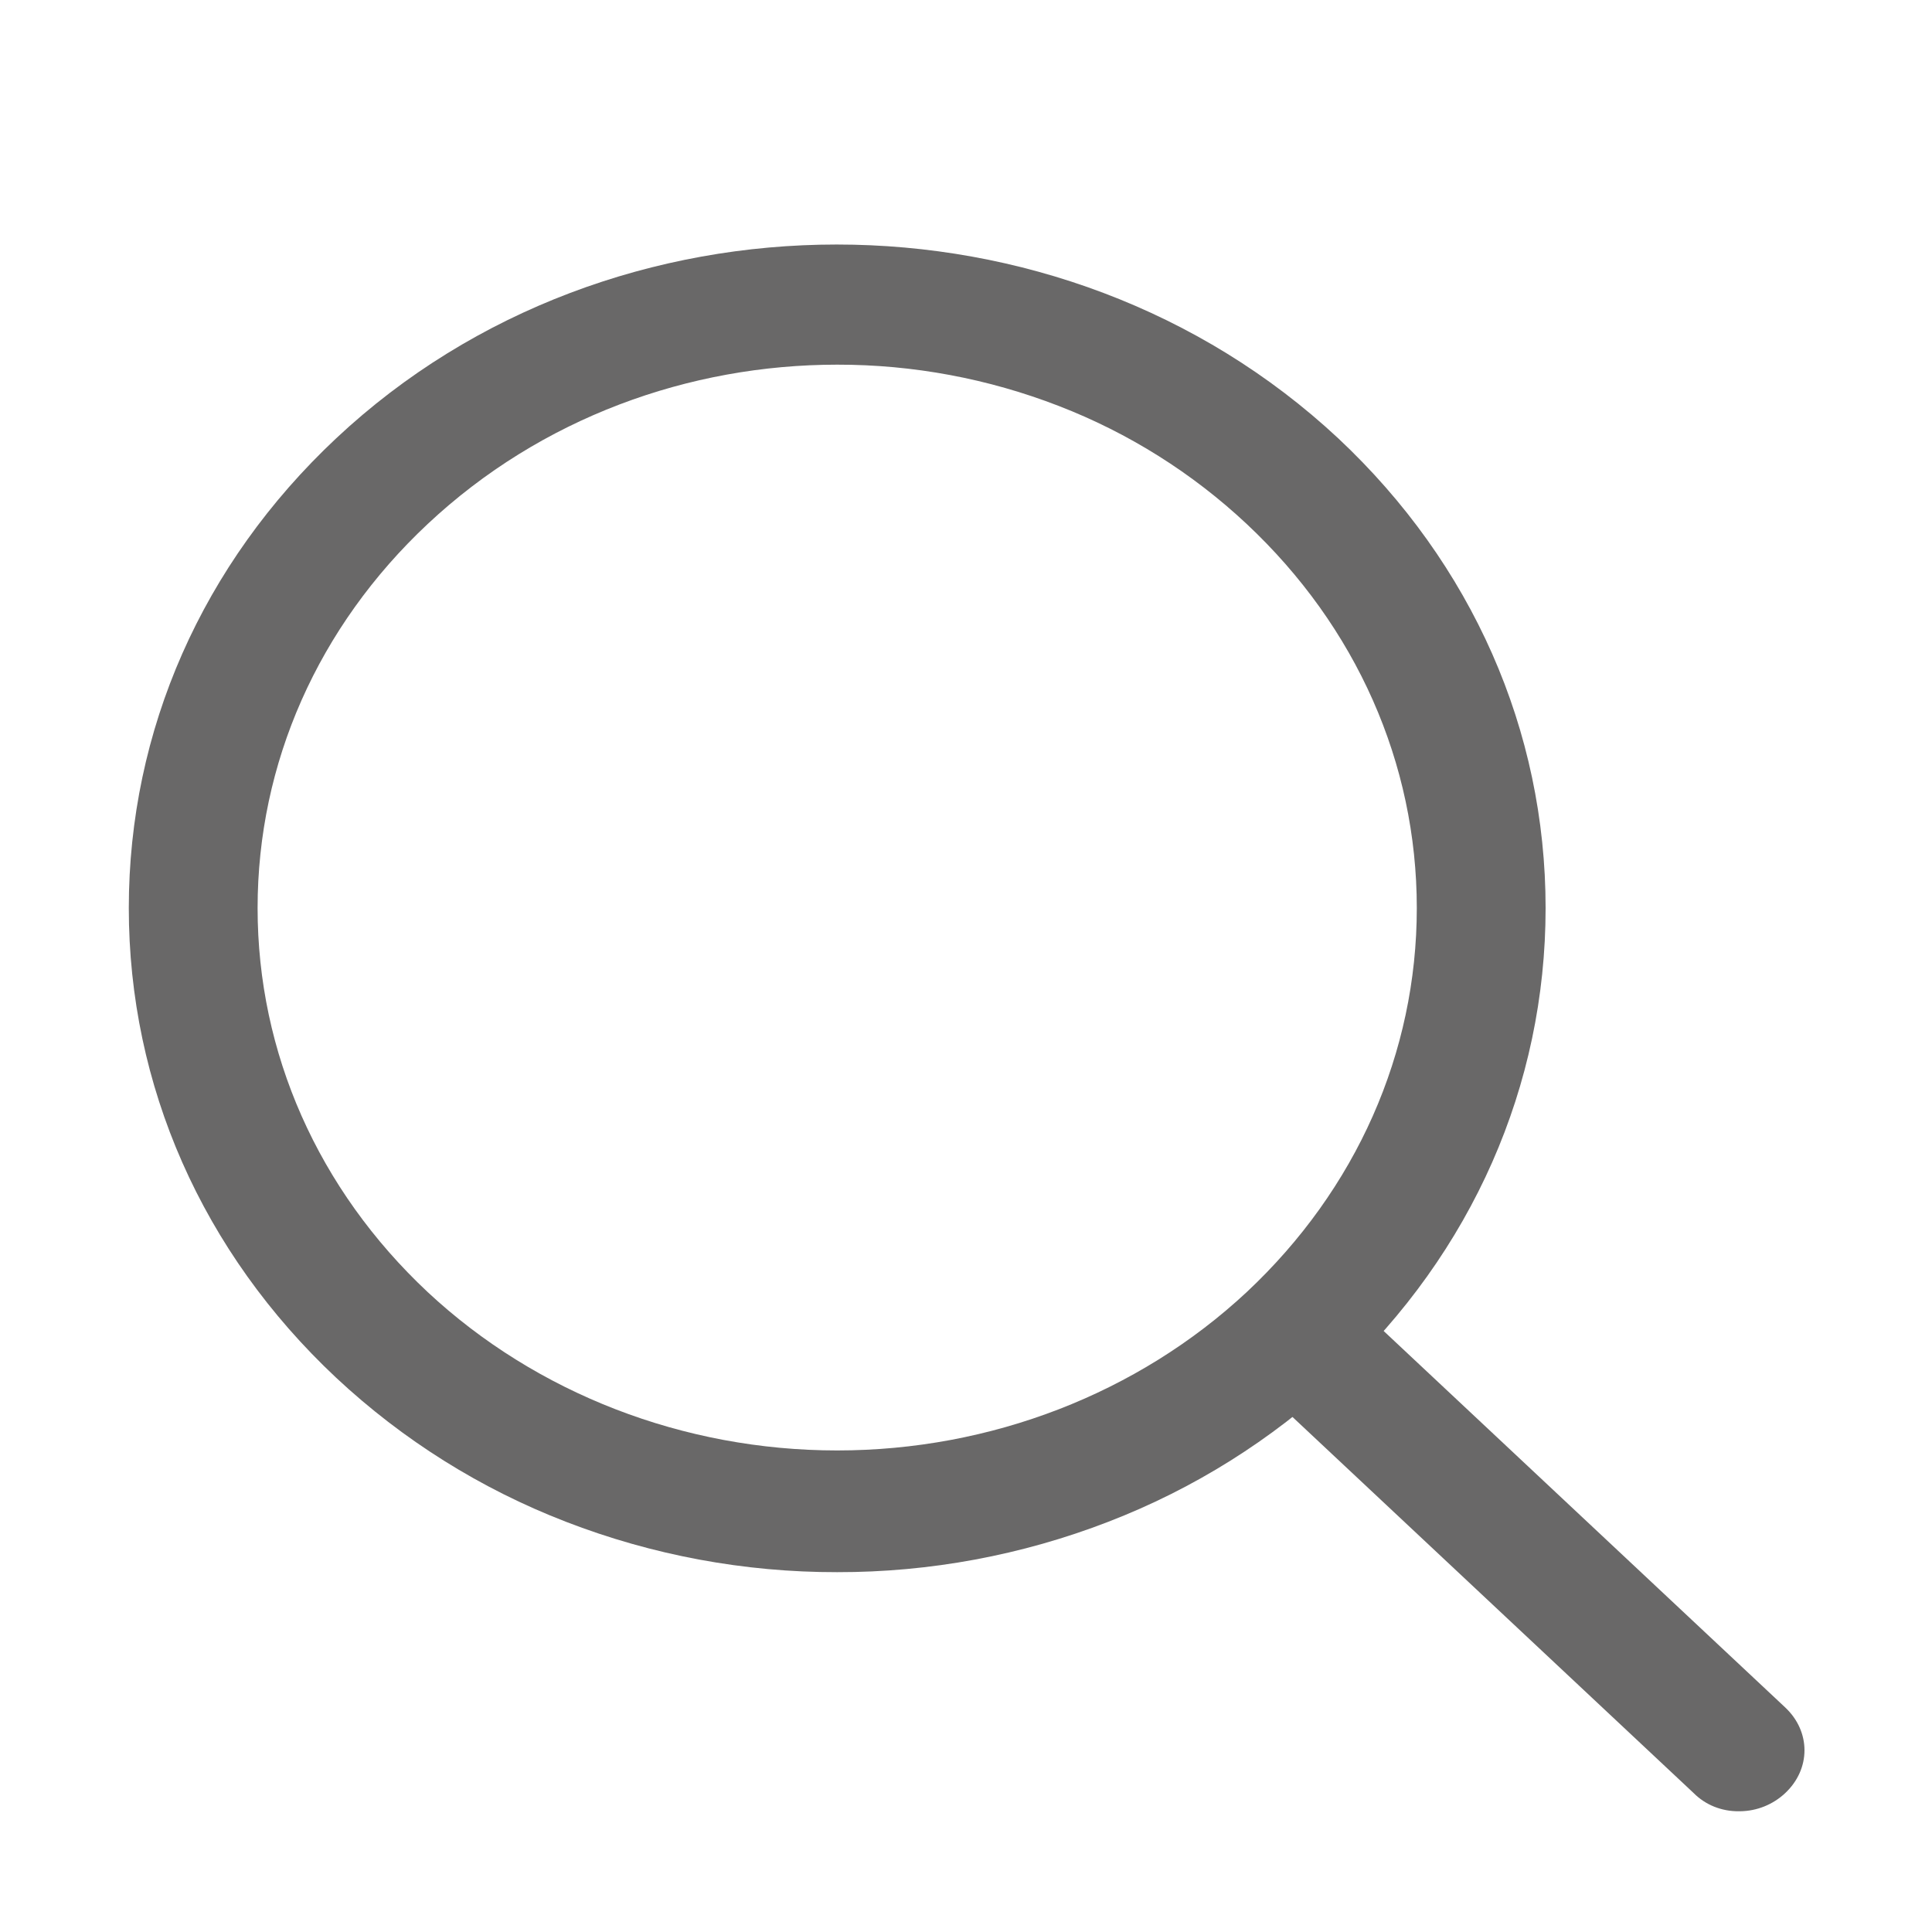
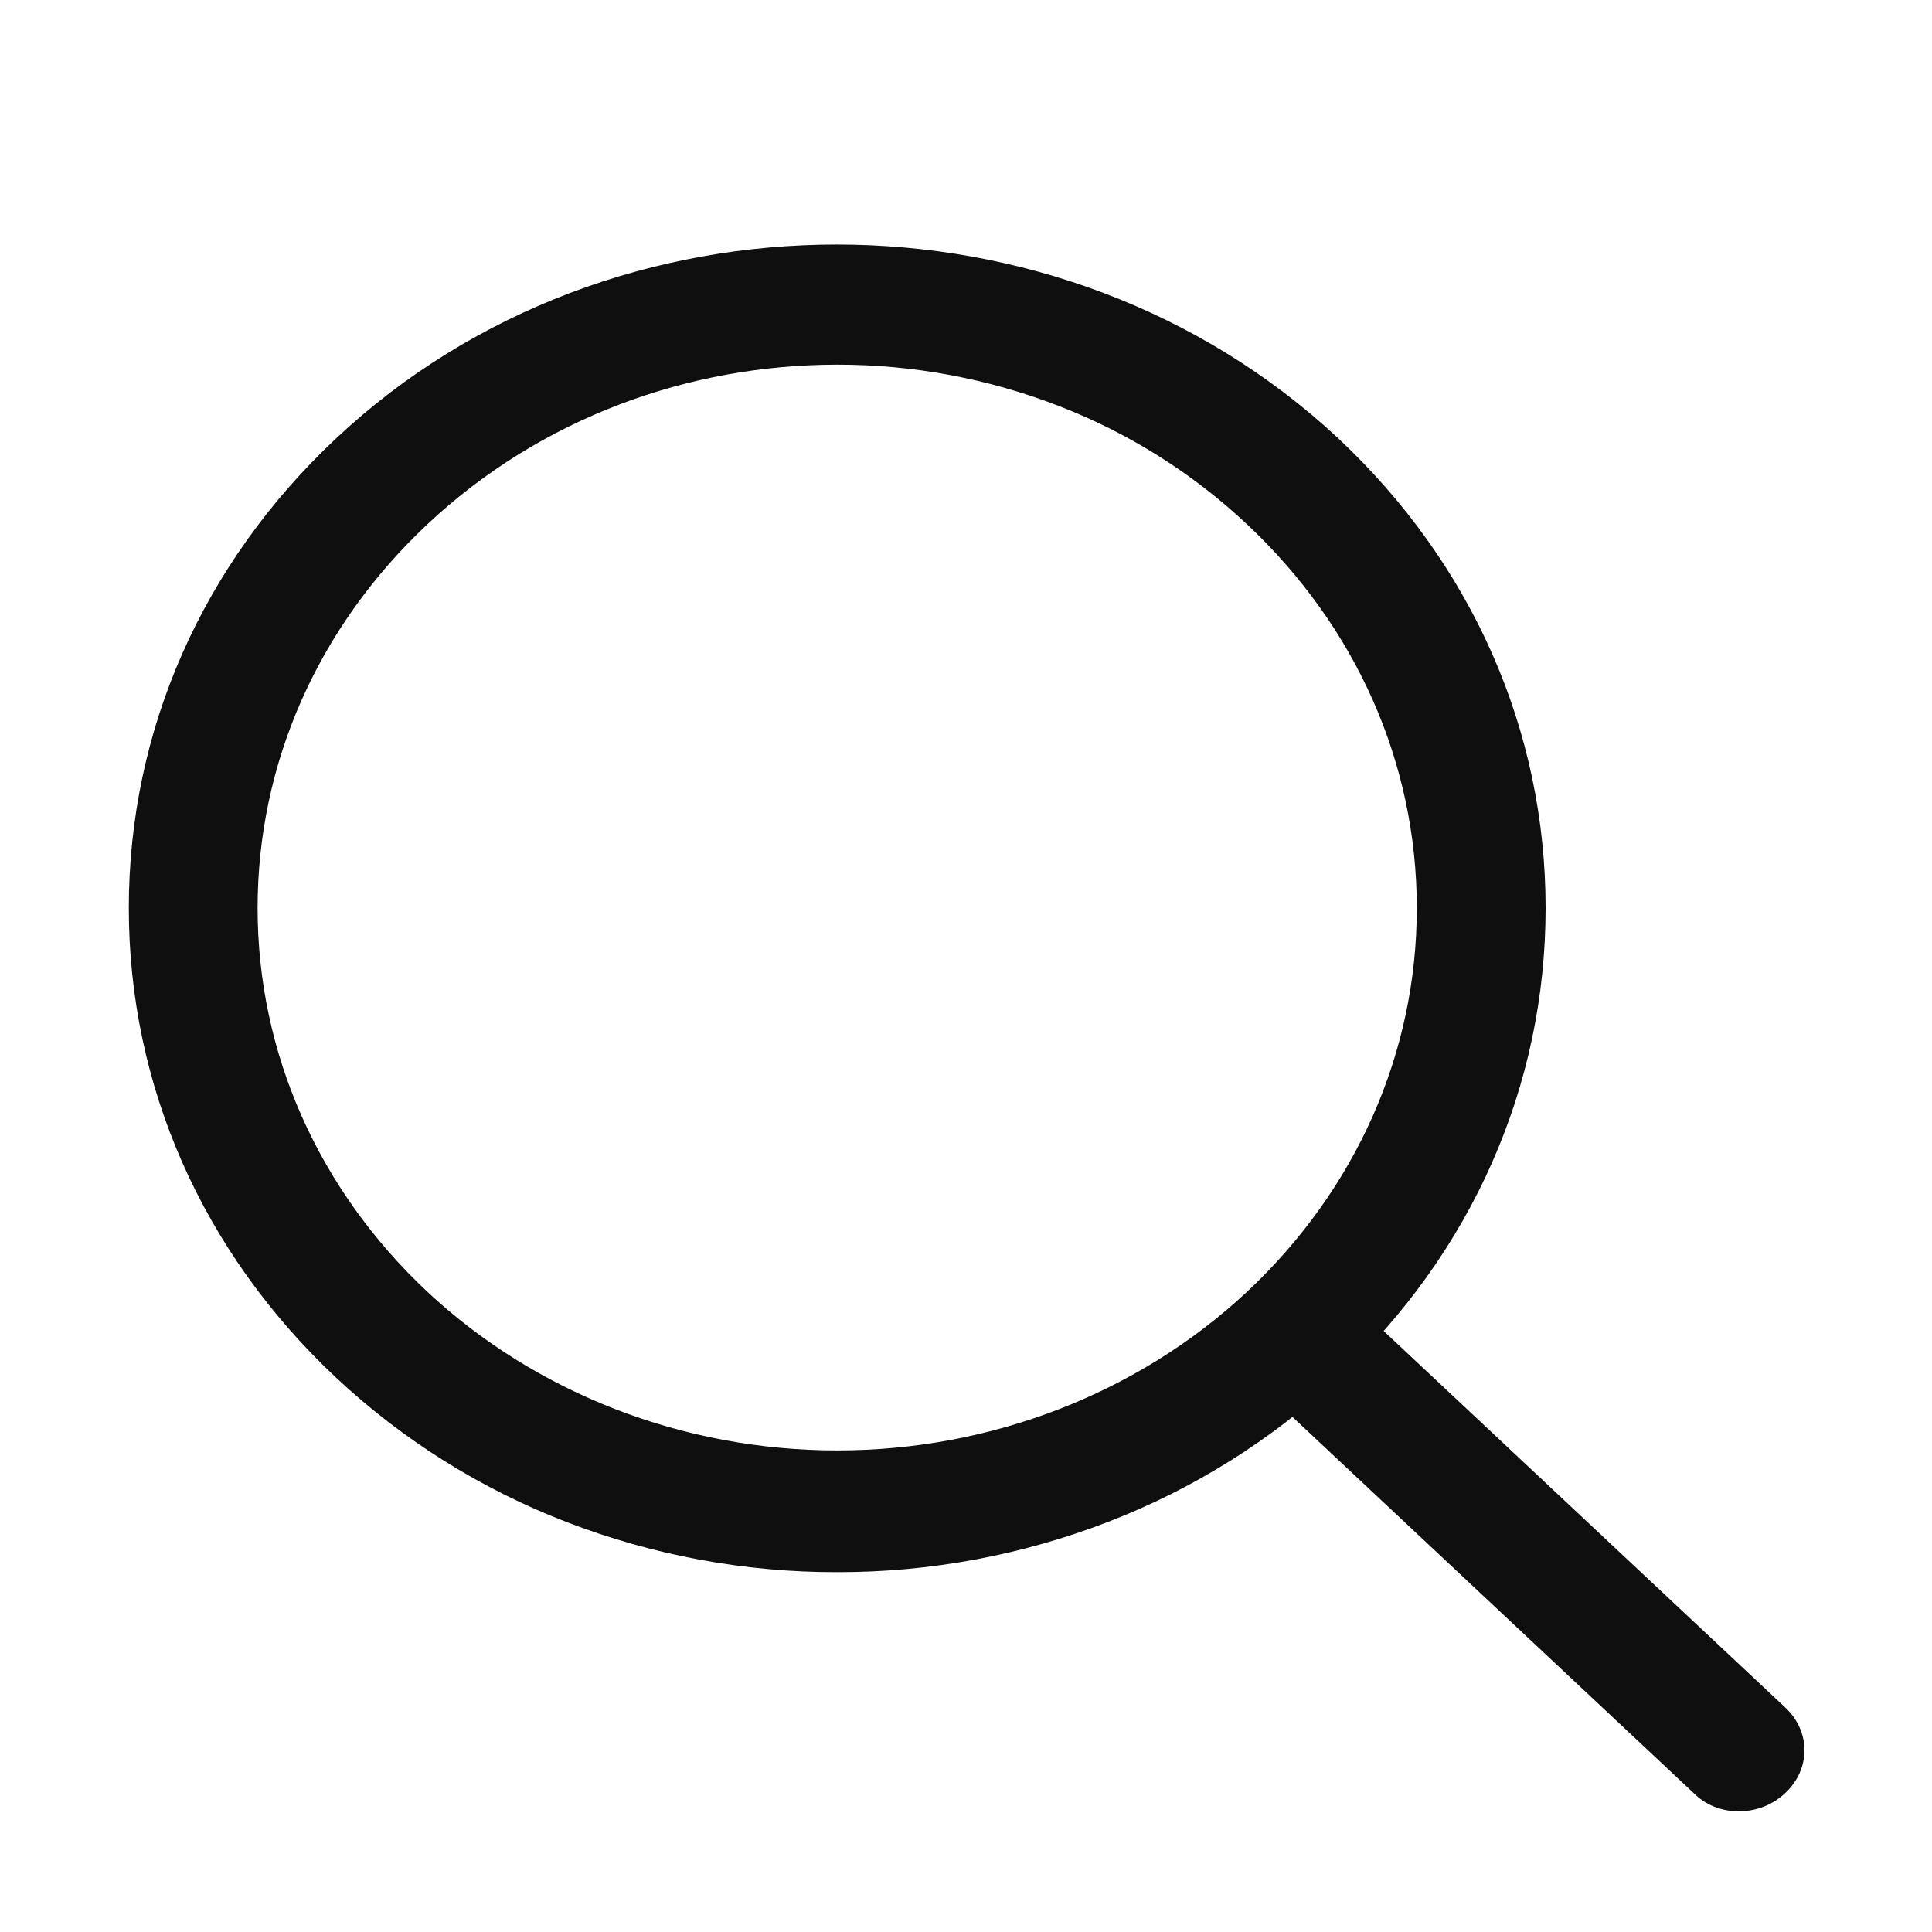
<svg xmlns="http://www.w3.org/2000/svg" width="24" height="24" fill="none">
-   <g fill="#696868">
+   <g fill="#0F0F0F">
    <path d="M10.4 19.53a9.295 9.295 0 0 1-3.37-.626 8.845 8.845 0 0 1-2.854-1.789C2.512 15.555 1.6 13.485 1.6 11.28s.912-4.275 2.576-5.835c3.424-3.21 9.008-3.21 12.448 0 1.664 1.56 2.576 3.63 2.576 5.835s-.912 4.275-2.576 5.835a8.844 8.844 0 0 1-2.856 1.789 9.295 9.295 0 0 1-3.368.626Zm0-15c-1.84 0-3.68.66-5.088 1.98C3.952 7.785 3.2 9.48 3.2 11.28c0 1.8.752 3.495 2.112 4.77 1.351 1.26 3.18 1.968 5.088 1.968 1.906 0 3.736-.707 5.088-1.968 1.36-1.275 2.112-2.97 2.112-4.77 0-1.8-.752-3.495-2.112-4.77a7.22 7.22 0 0 0-2.333-1.466A7.59 7.59 0 0 0 10.4 4.53Z" />
    <path d="M21.6 22.5a.797.797 0 0 1-.306-.057.754.754 0 0 1-.254-.168l-5.408-5.07a.71.71 0 0 1 0-1.065.83.83 0 0 1 1.136 0l5.408 5.07c.32.3.32.765 0 1.065a.831.831 0 0 1-.56.225H21.6Z" />
  </g>
</svg>
